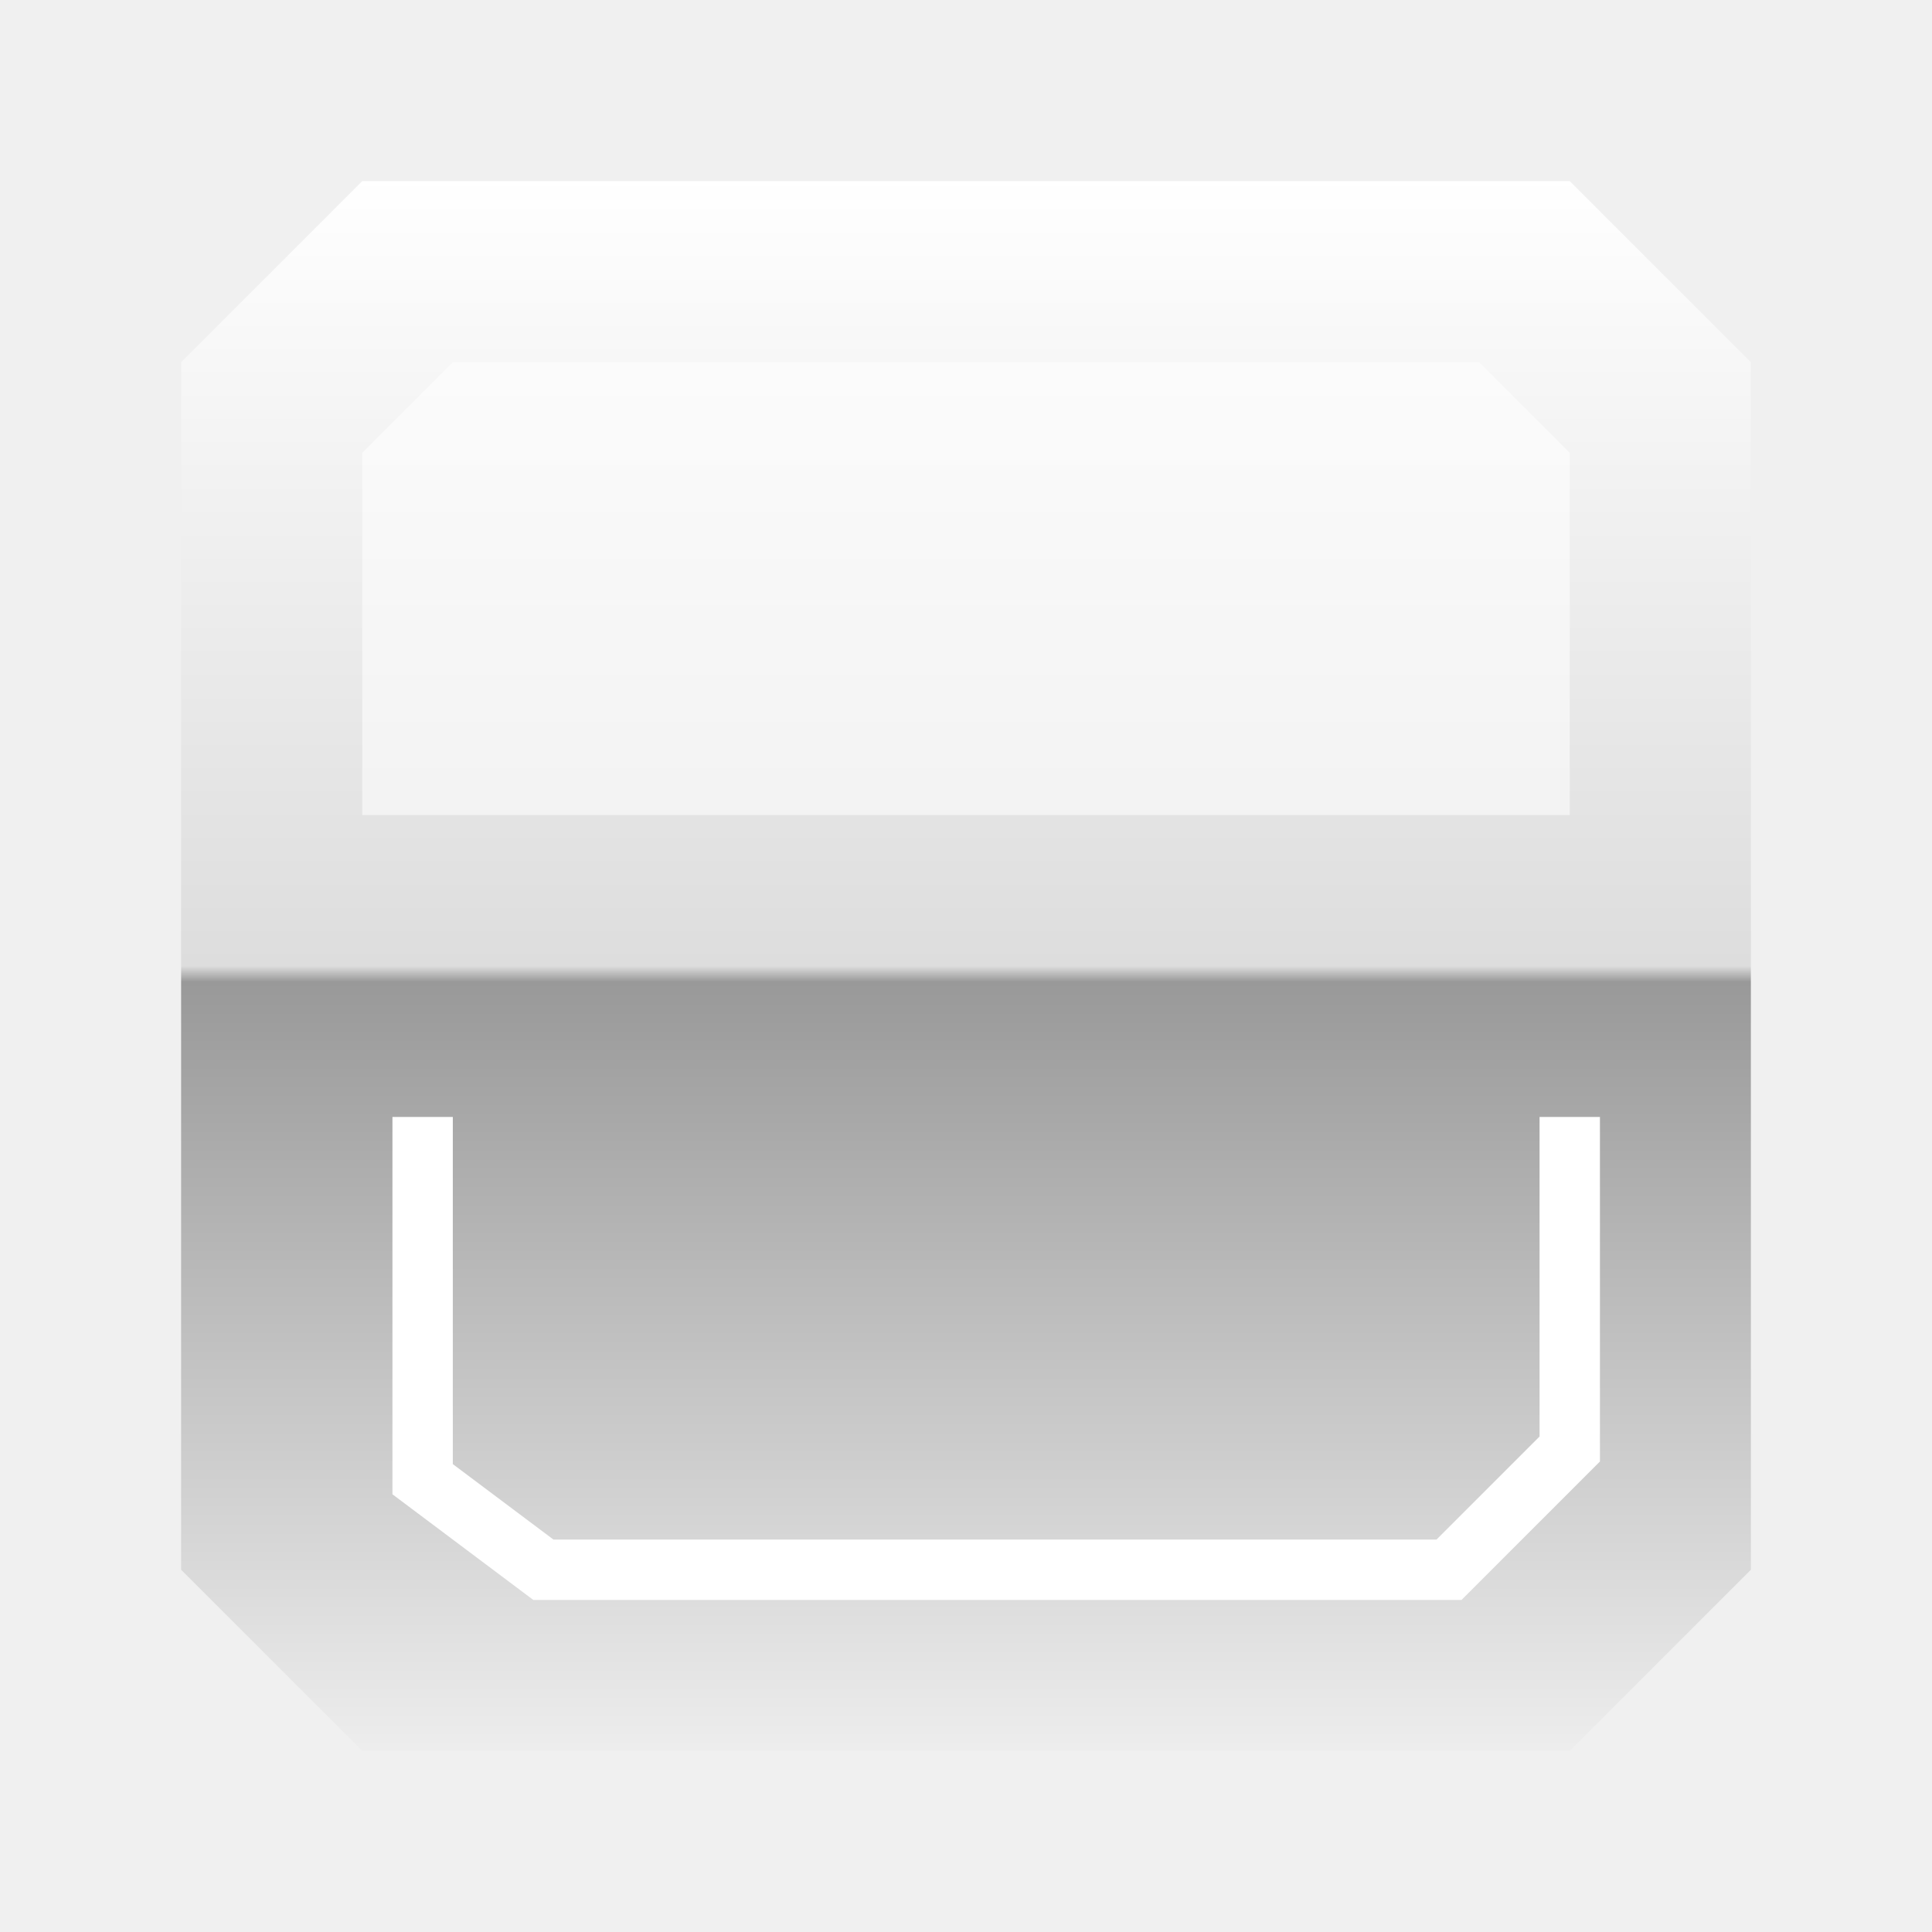
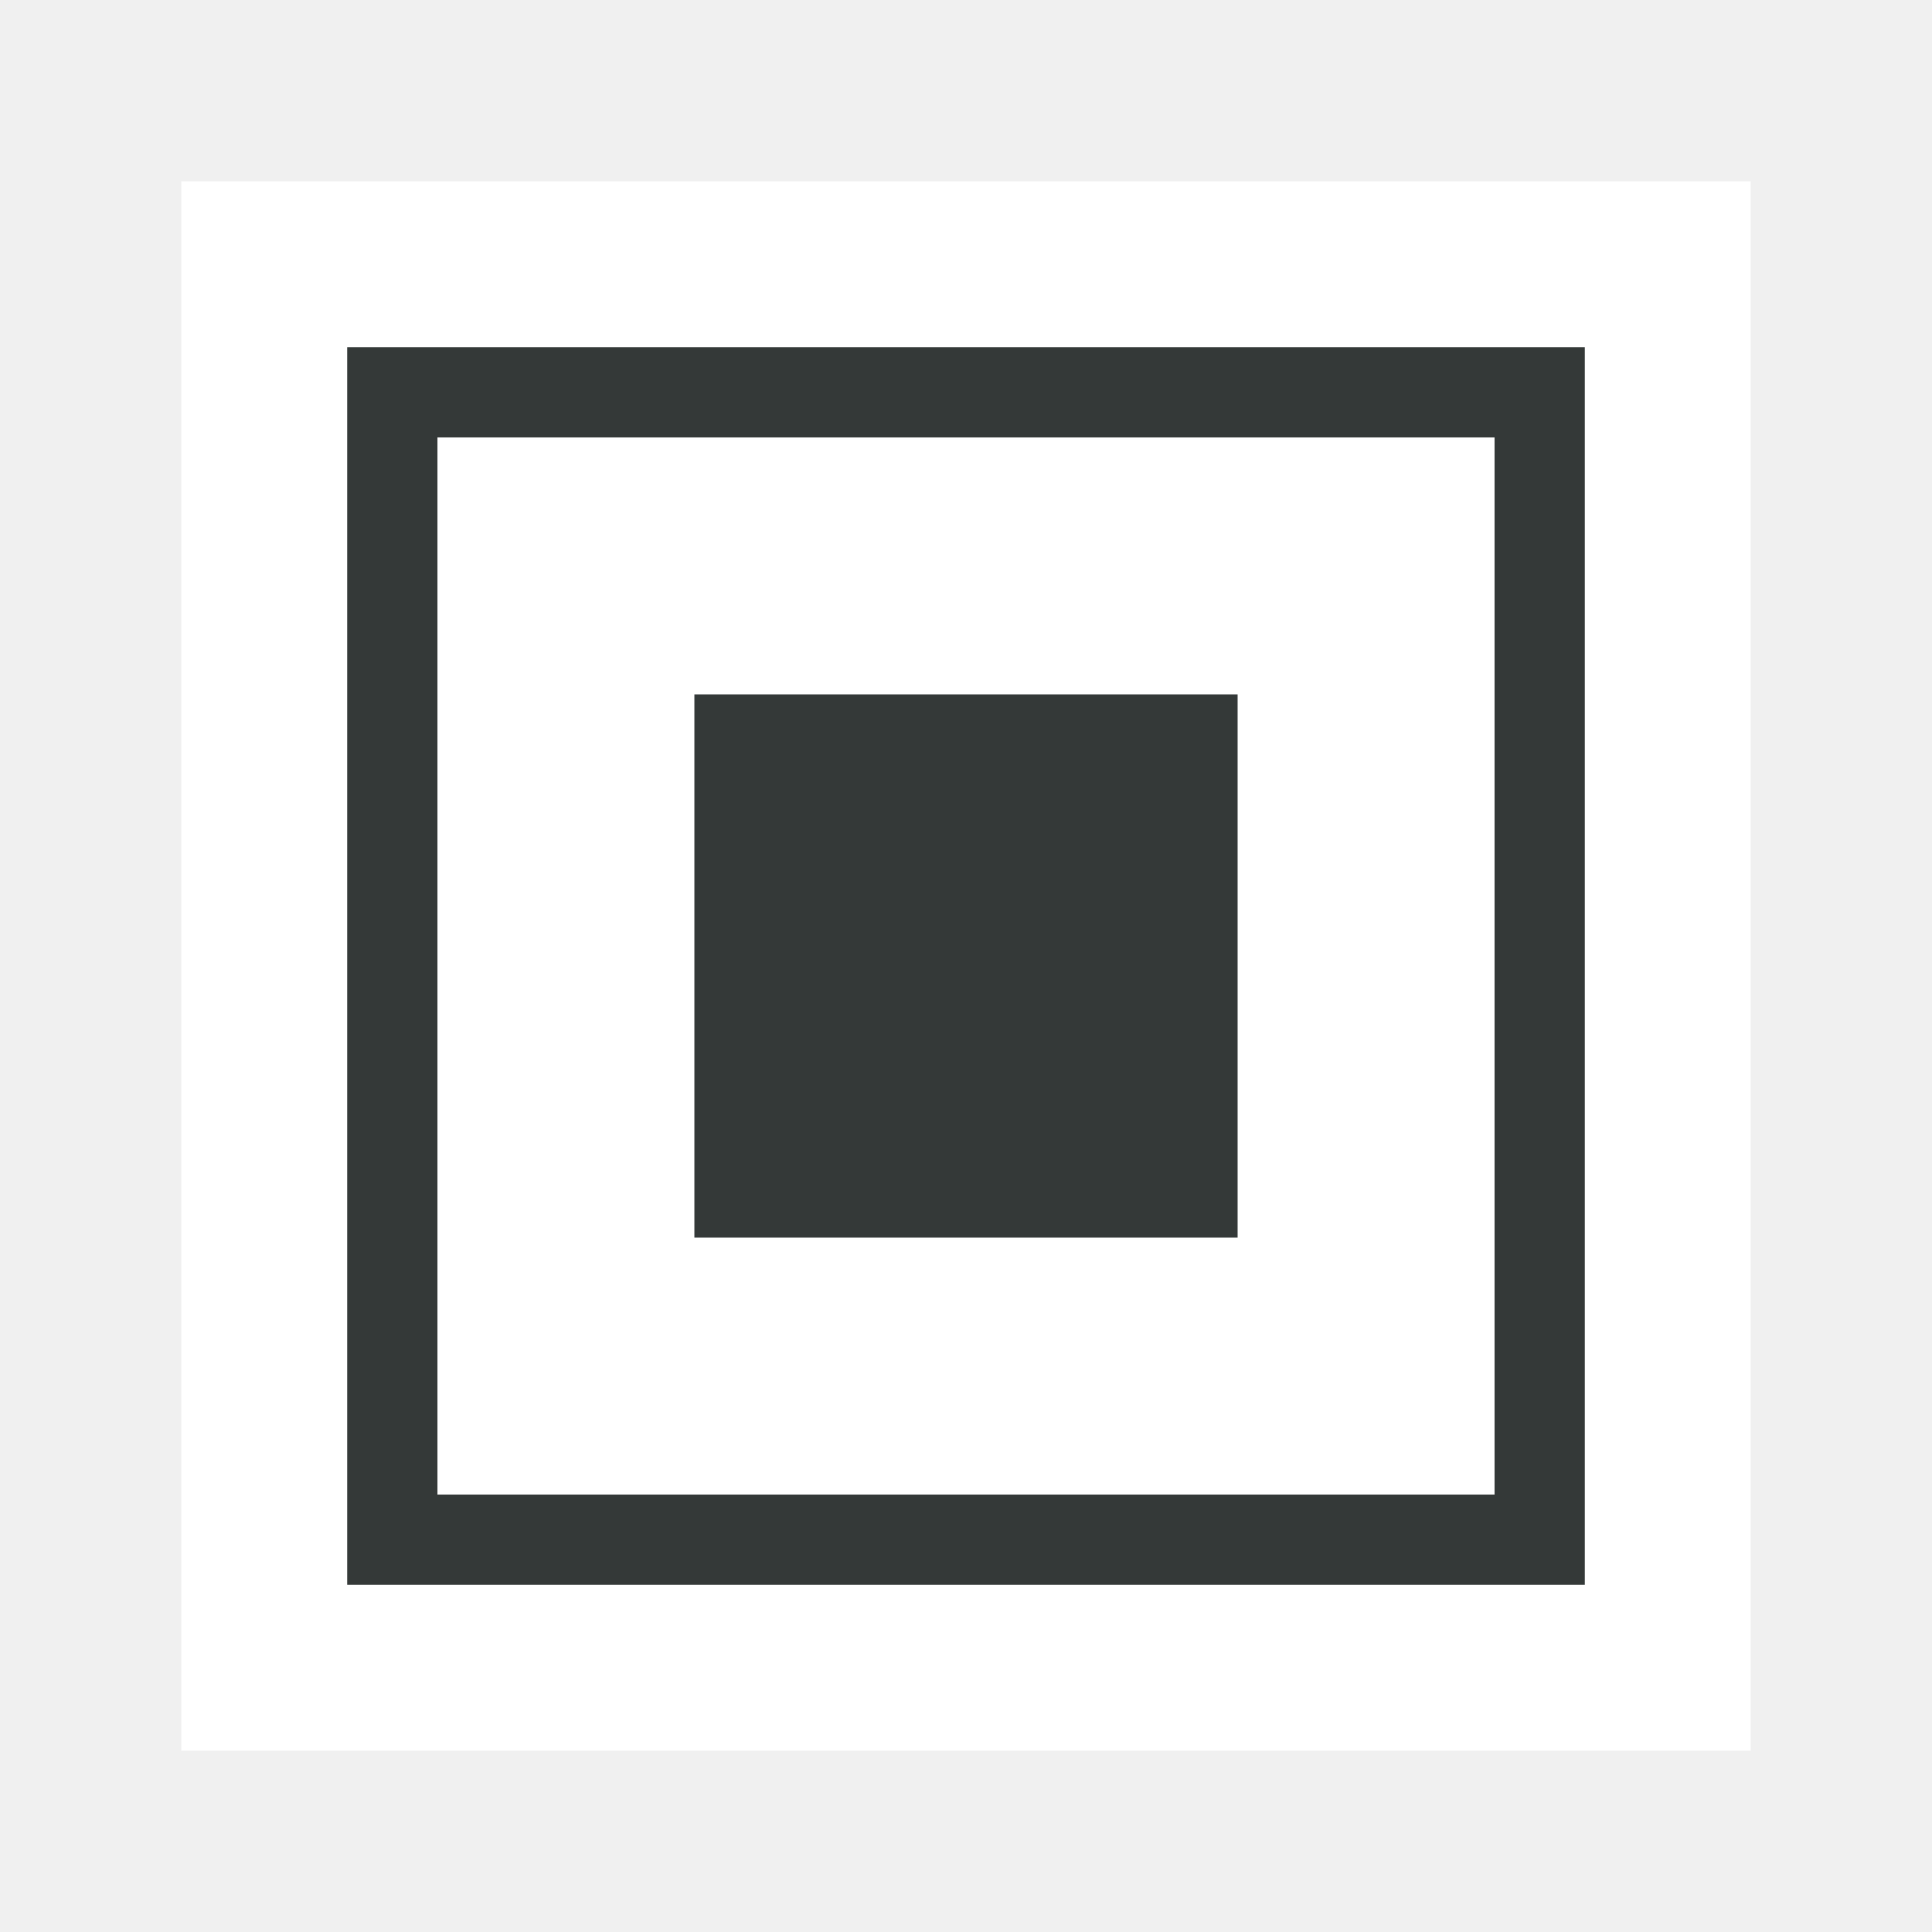
- <svg xmlns="http://www.w3.org/2000/svg" width="64" height="64" viewBox="0 0 64 64">
-   <defs>
-     <linearGradient id="g" x2="0" y2="1">
-       <stop stop-color="#fff" />
-       <stop offset=".5" stop-color="#ddd" />
-       <stop offset=".51" stop-color="#999" />
-       <stop offset="1" stop-color="#eee" />
-     </linearGradient>
-   </defs>
-   <path d="M12 6H52L58 12V52L52 58H12L6 52V12Z" fill="url(#g)" />
-   <path d="M15 12H49L52 15V27H12V15Z" fill="#fff" opacity=".55" />
-   <path d="M14 37V49L18 52H48L52 48V37" fill="none" stroke="#fff" stroke-width="2" />
+ <svg xmlns="http://www.w3.org/2000/svg" width="64" height="64">
+   <path d="M6 6h52v52H6Z" fill="#fff" />
+   <path d="M13 13h38v38H13Z" fill="none" stroke="#343938" stroke-width="3" />
+   <path d="M23 23h18v18H23Z" fill="#343938" />
</svg>
